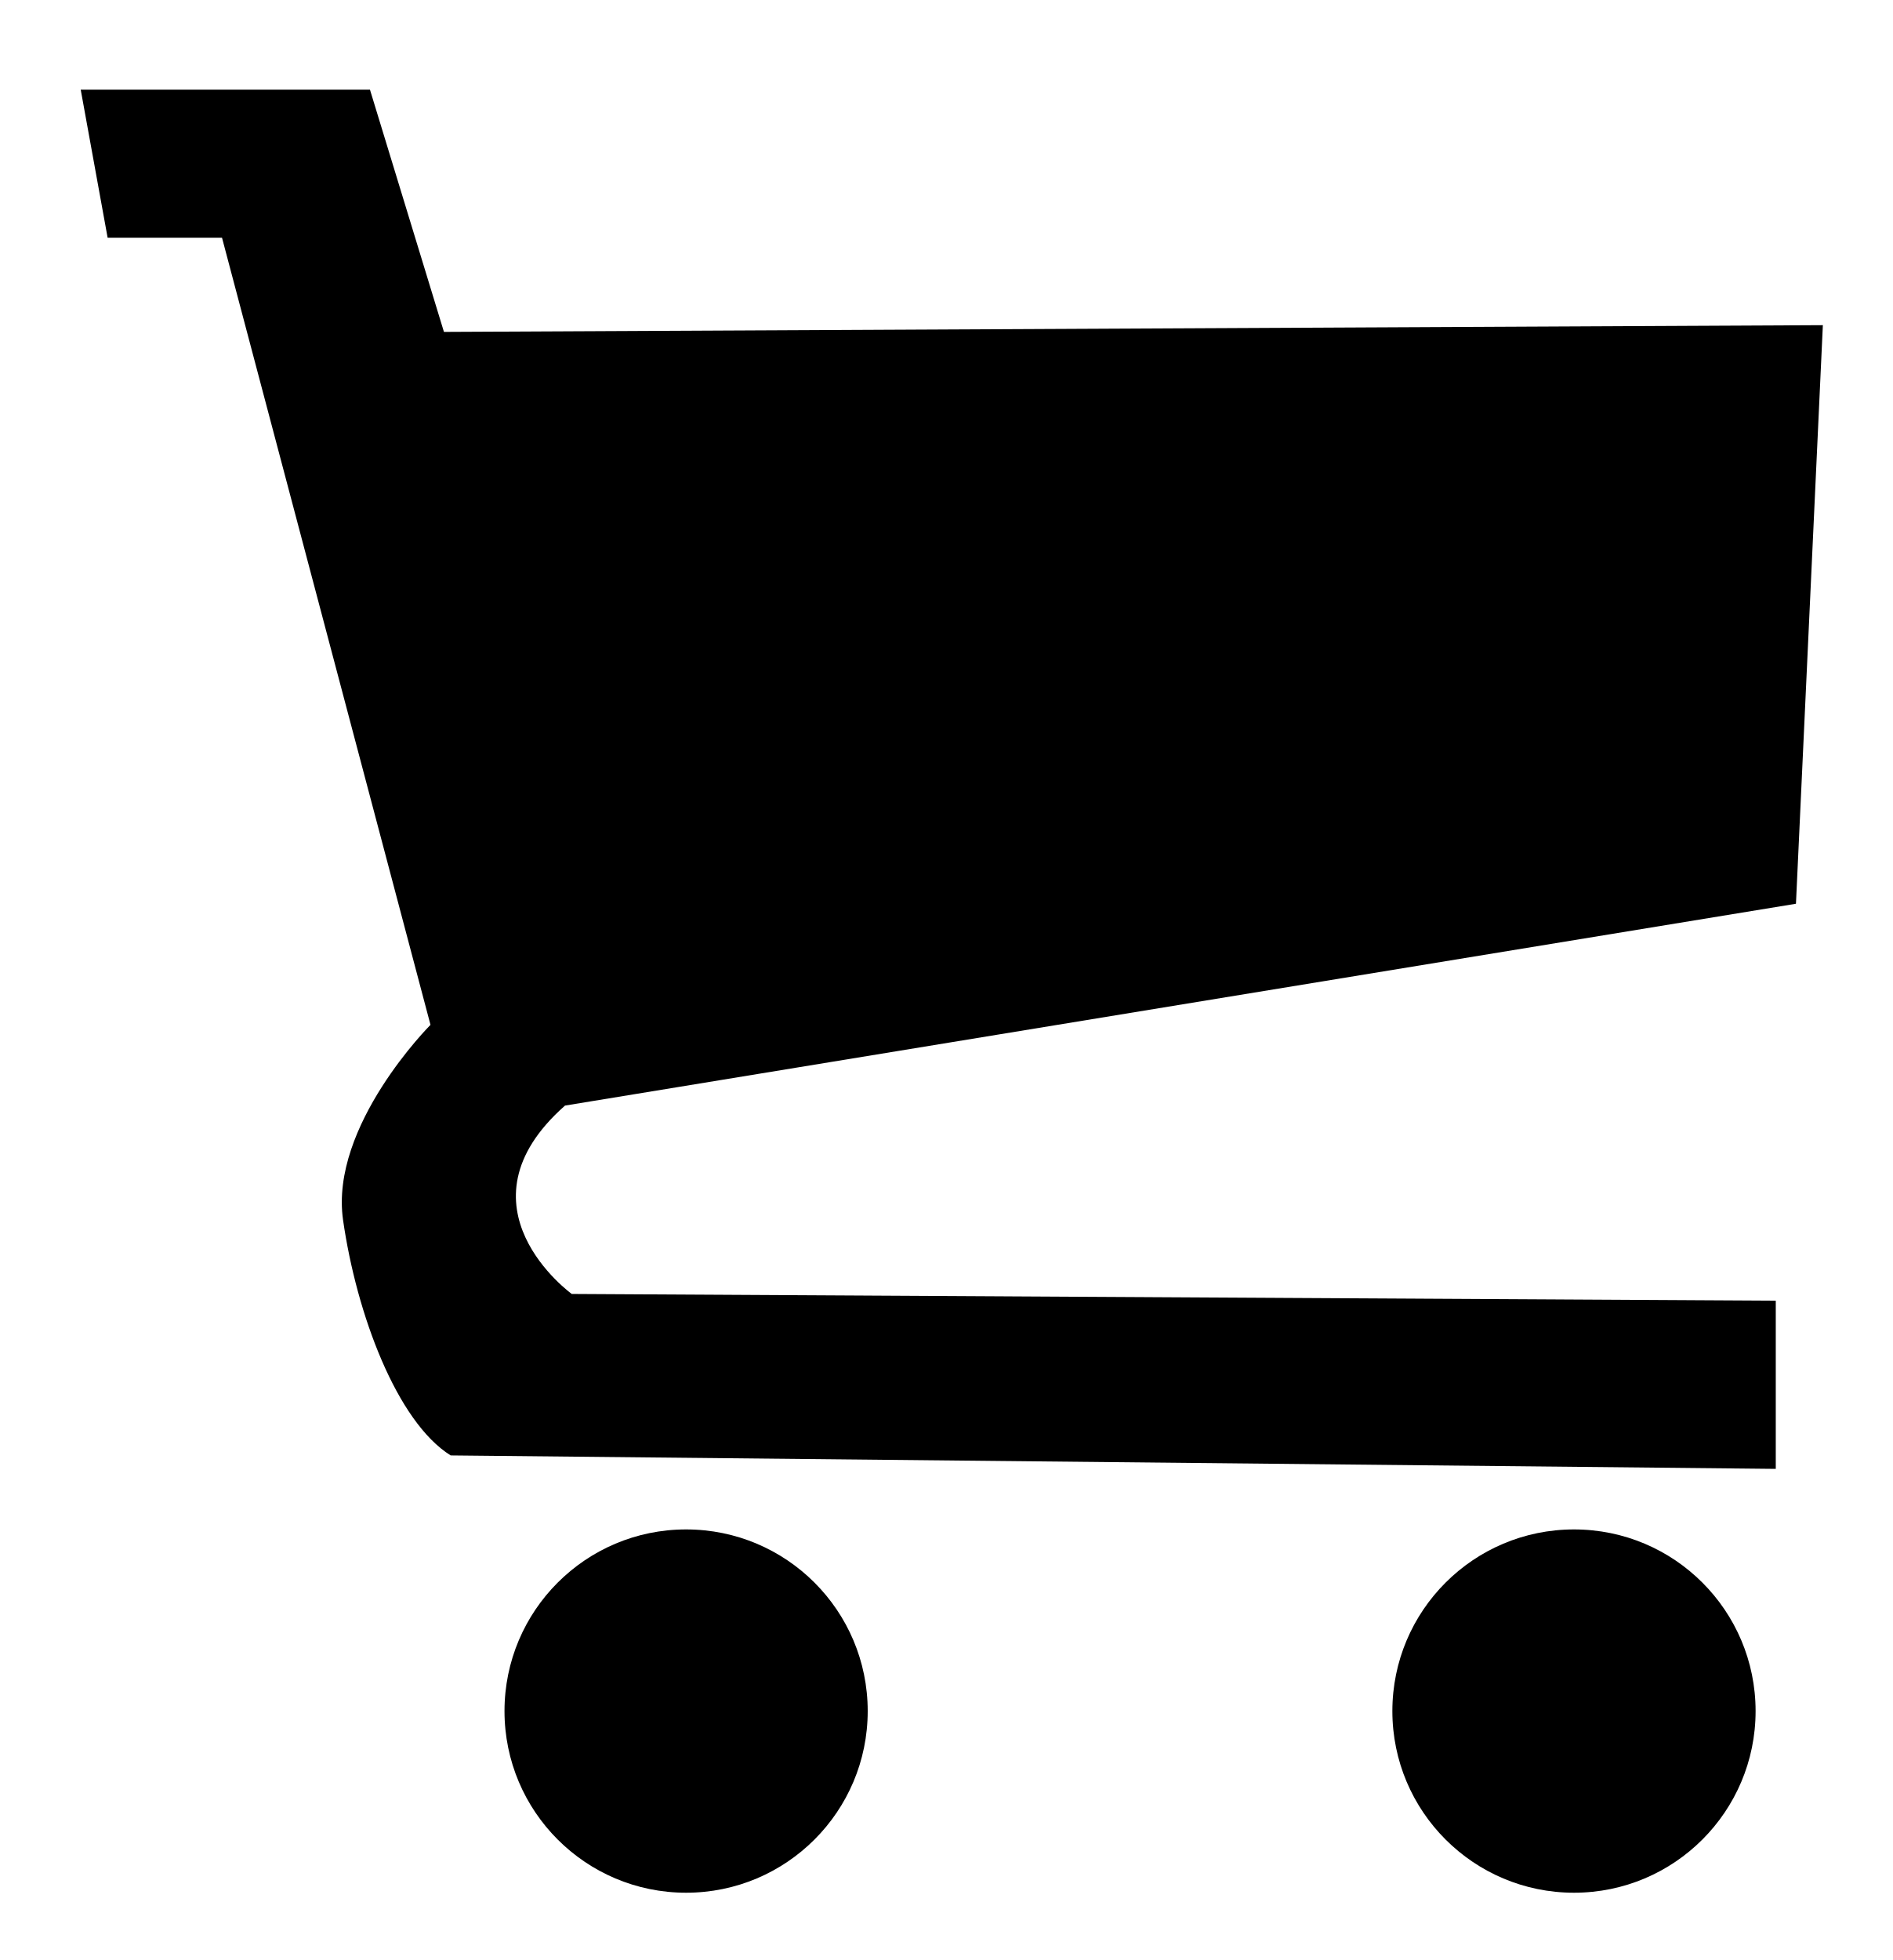
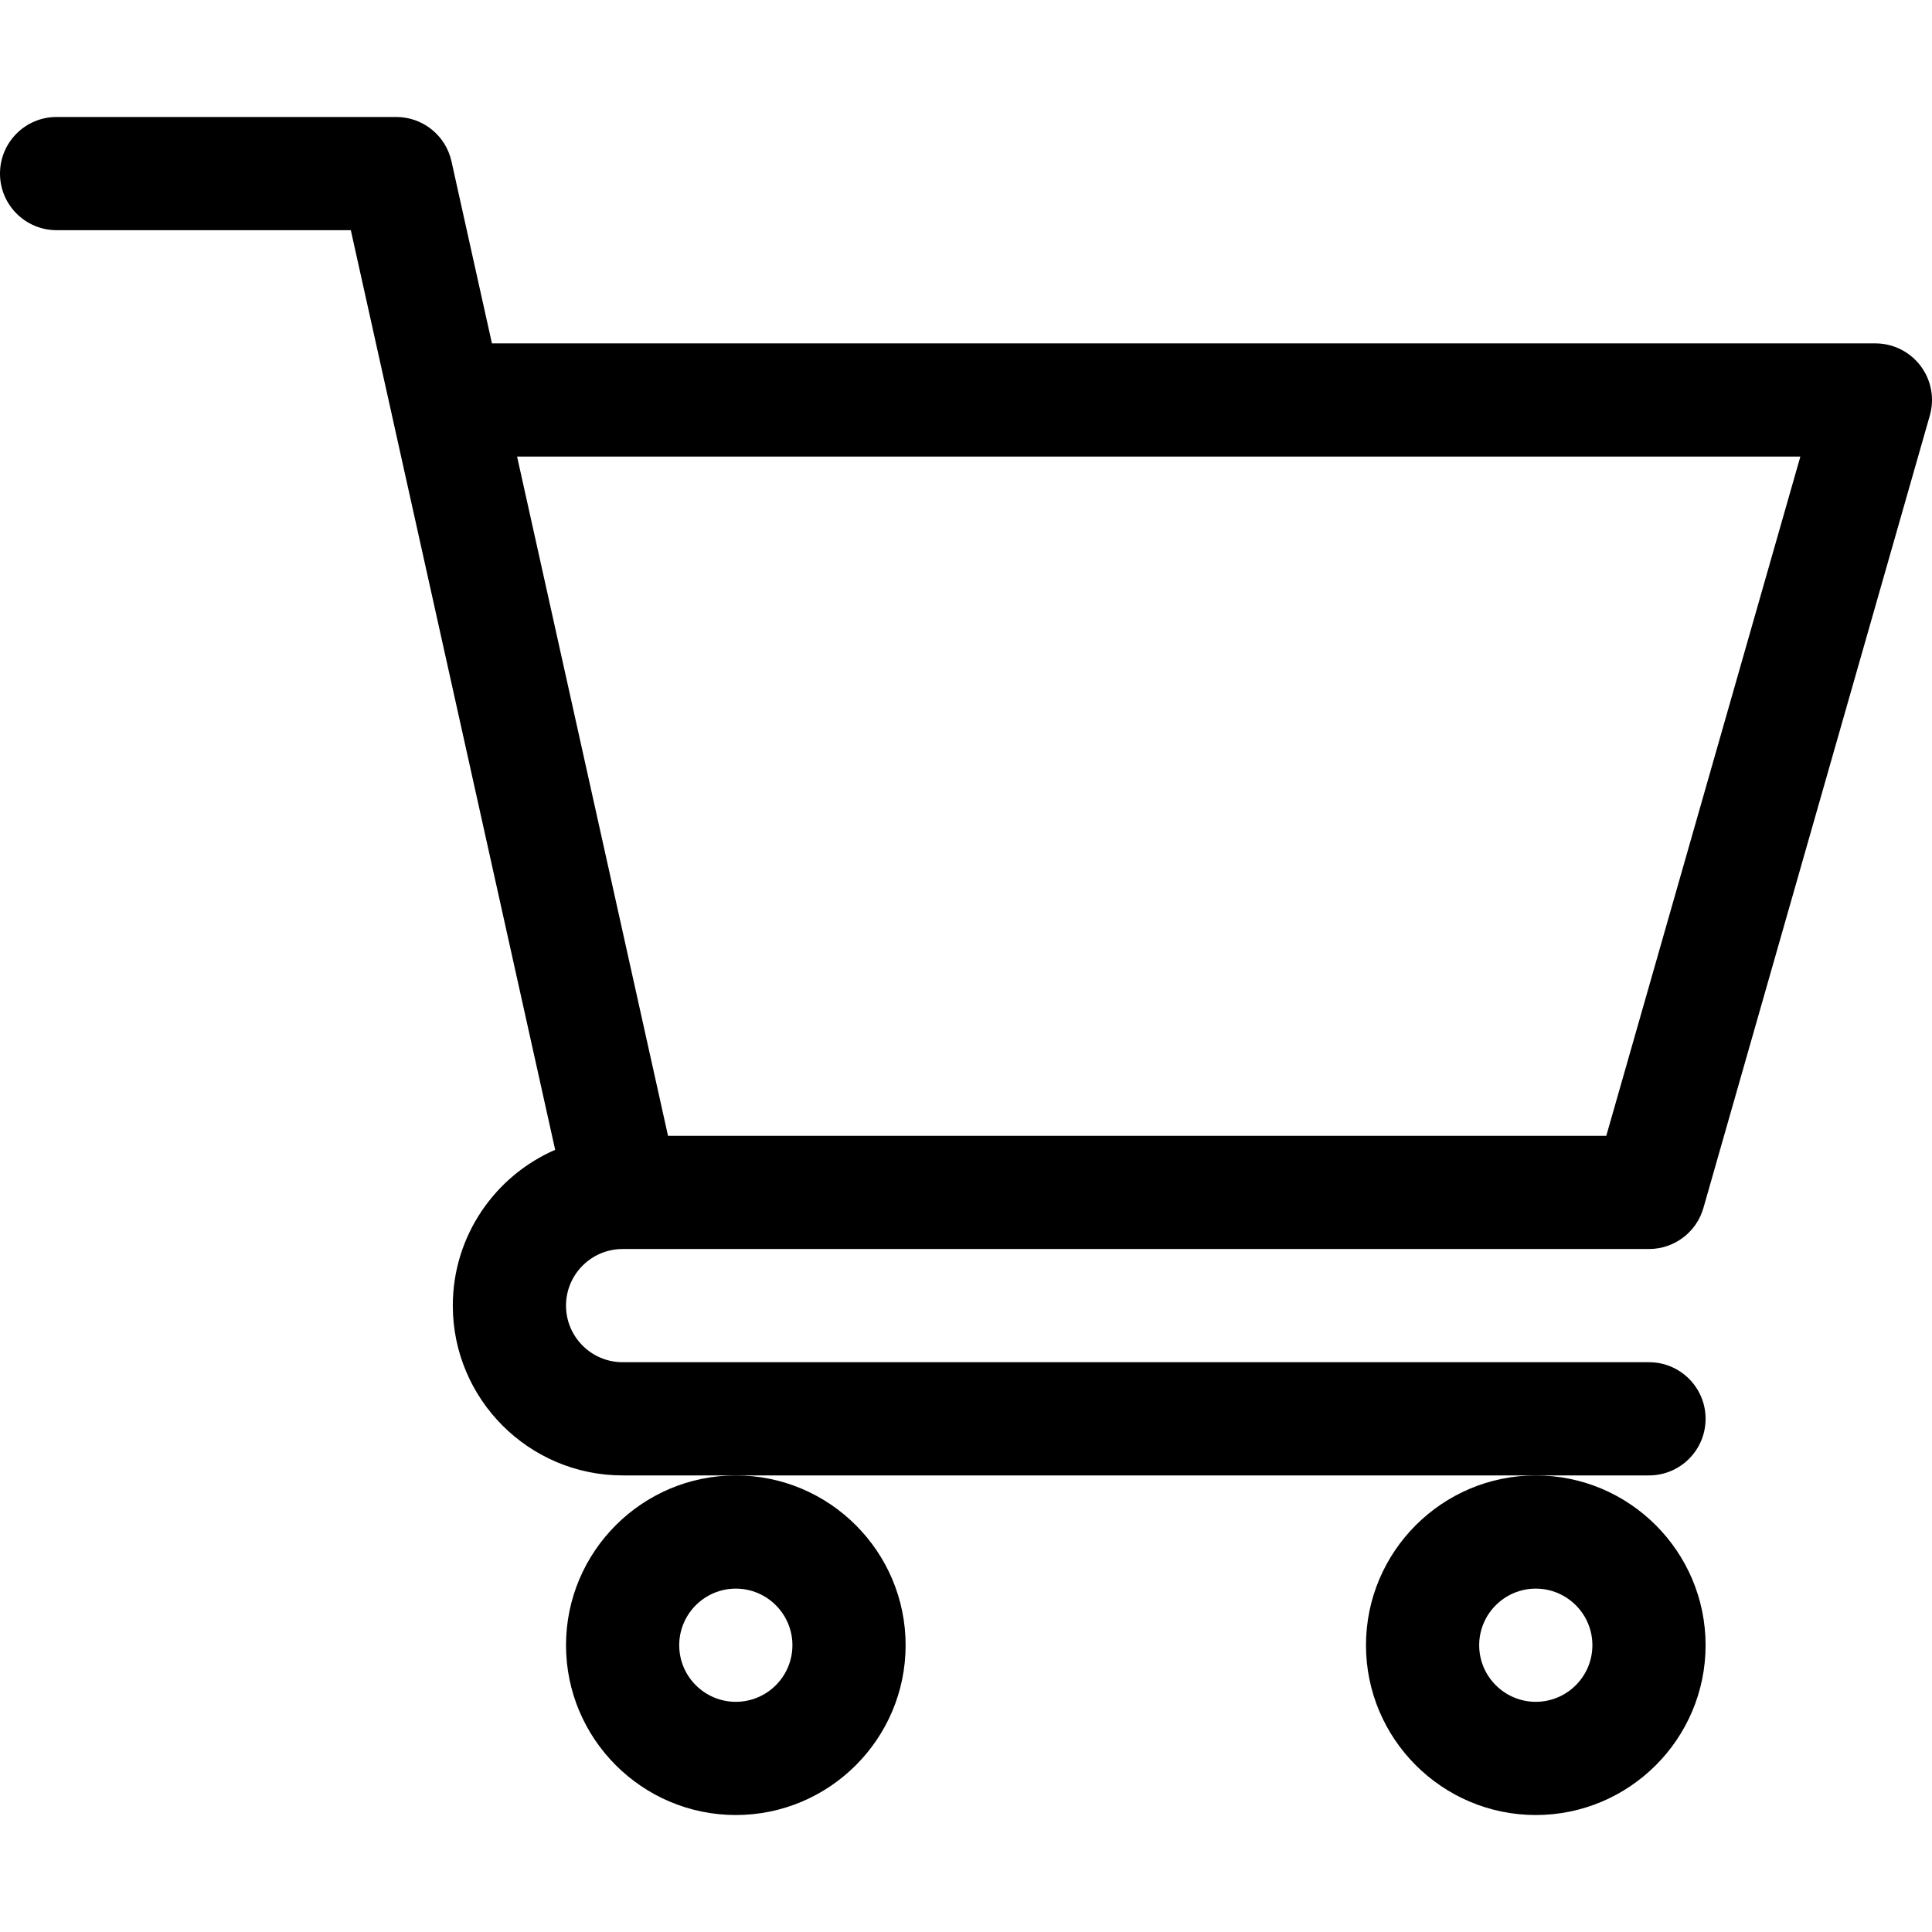
- <svg xmlns="http://www.w3.org/2000/svg" version="1.1" id="cart" x="0px" y="0px" width="422px" height="437px" viewBox="0 0 422 437" enable-background="new 0 0 422 437" xml:space="preserve">
-   <path fill-rule="evenodd" clip-rule="evenodd" d="M400.5,201.5l-274.5,45c-25.5,22.5,1.504,42,1.504,42L396,290v37.5l-295.5-3  c-12-7.5-20.992-31.5-24-52.5c-3-21,19.5-43.5,19.5-43.5L49.508,53H24l-6-33h64.504L99,74l307.5-1.5L400.5,201.5z M153,341  c22.367,0,40.5,18.129,40.5,40.5c0,22.367-18.133,40.5-40.5,40.5c-22.371,0-40.496-18.133-40.496-40.5  C112.504,359.129,130.629,341,153,341z M351,341c22.375,0,40.5,18.129,40.5,40.5c0,22.367-18.125,40.5-40.5,40.5  c-22.363,0-40.5-18.133-40.5-40.5C310.5,359.129,328.637,341,351,341z" />
+ <svg xmlns="http://www.w3.org/2000/svg" height="512pt" viewBox="0 -31 512 512" width="512pt">
+   <path d="m164.961 300.004h.023c.02 0 .039-.004.059-.004h271.957c6.695 0 12.582-4.441 14.422-10.879l60-210c1.293-4.527.387-9.395-2.445-13.152-2.836-3.758-7.27-5.969-11.977-5.969h-366.633l-10.723-48.254c-1.527-6.863-7.613-11.746-14.645-11.746h-90c-8.285 0-15 6.715-15 15s6.715 15 15 15h77.969c1.898 8.551 51.312 230.918 54.156 243.711-15.941 6.93-27.125 22.824-27.125 41.289 0 24.812 20.188 45 45 45h272c8.285 0 15-6.715 15-15s-6.715-15-15-15h-272c-8.27 0-15-6.73-15-15 0-8.258 6.707-14.977 14.961-14.996zm312.152-210.004-51.43 180h-248.652l-40-180zm0 0" />
+   <path d="m150 405c0 24.812 20.188 45 45 45s45-20.188 45-45-20.188-45-45-45-45 20.188-45 45zm45-15c8.27 0 15 6.73 15 15s-6.73 15-15 15-15-6.73-15-15 6.73-15 15-15zm0 0" />
+   <path d="m362 405c0 24.812 20.188 45 45 45s45-20.188 45-45-20.188-45-45-45-45 20.188-45 45zm45-15c8.27 0 15 6.73 15 15s-6.73 15-15 15-15-6.73-15-15 6.73-15 15-15zm0 0" />
</svg>
